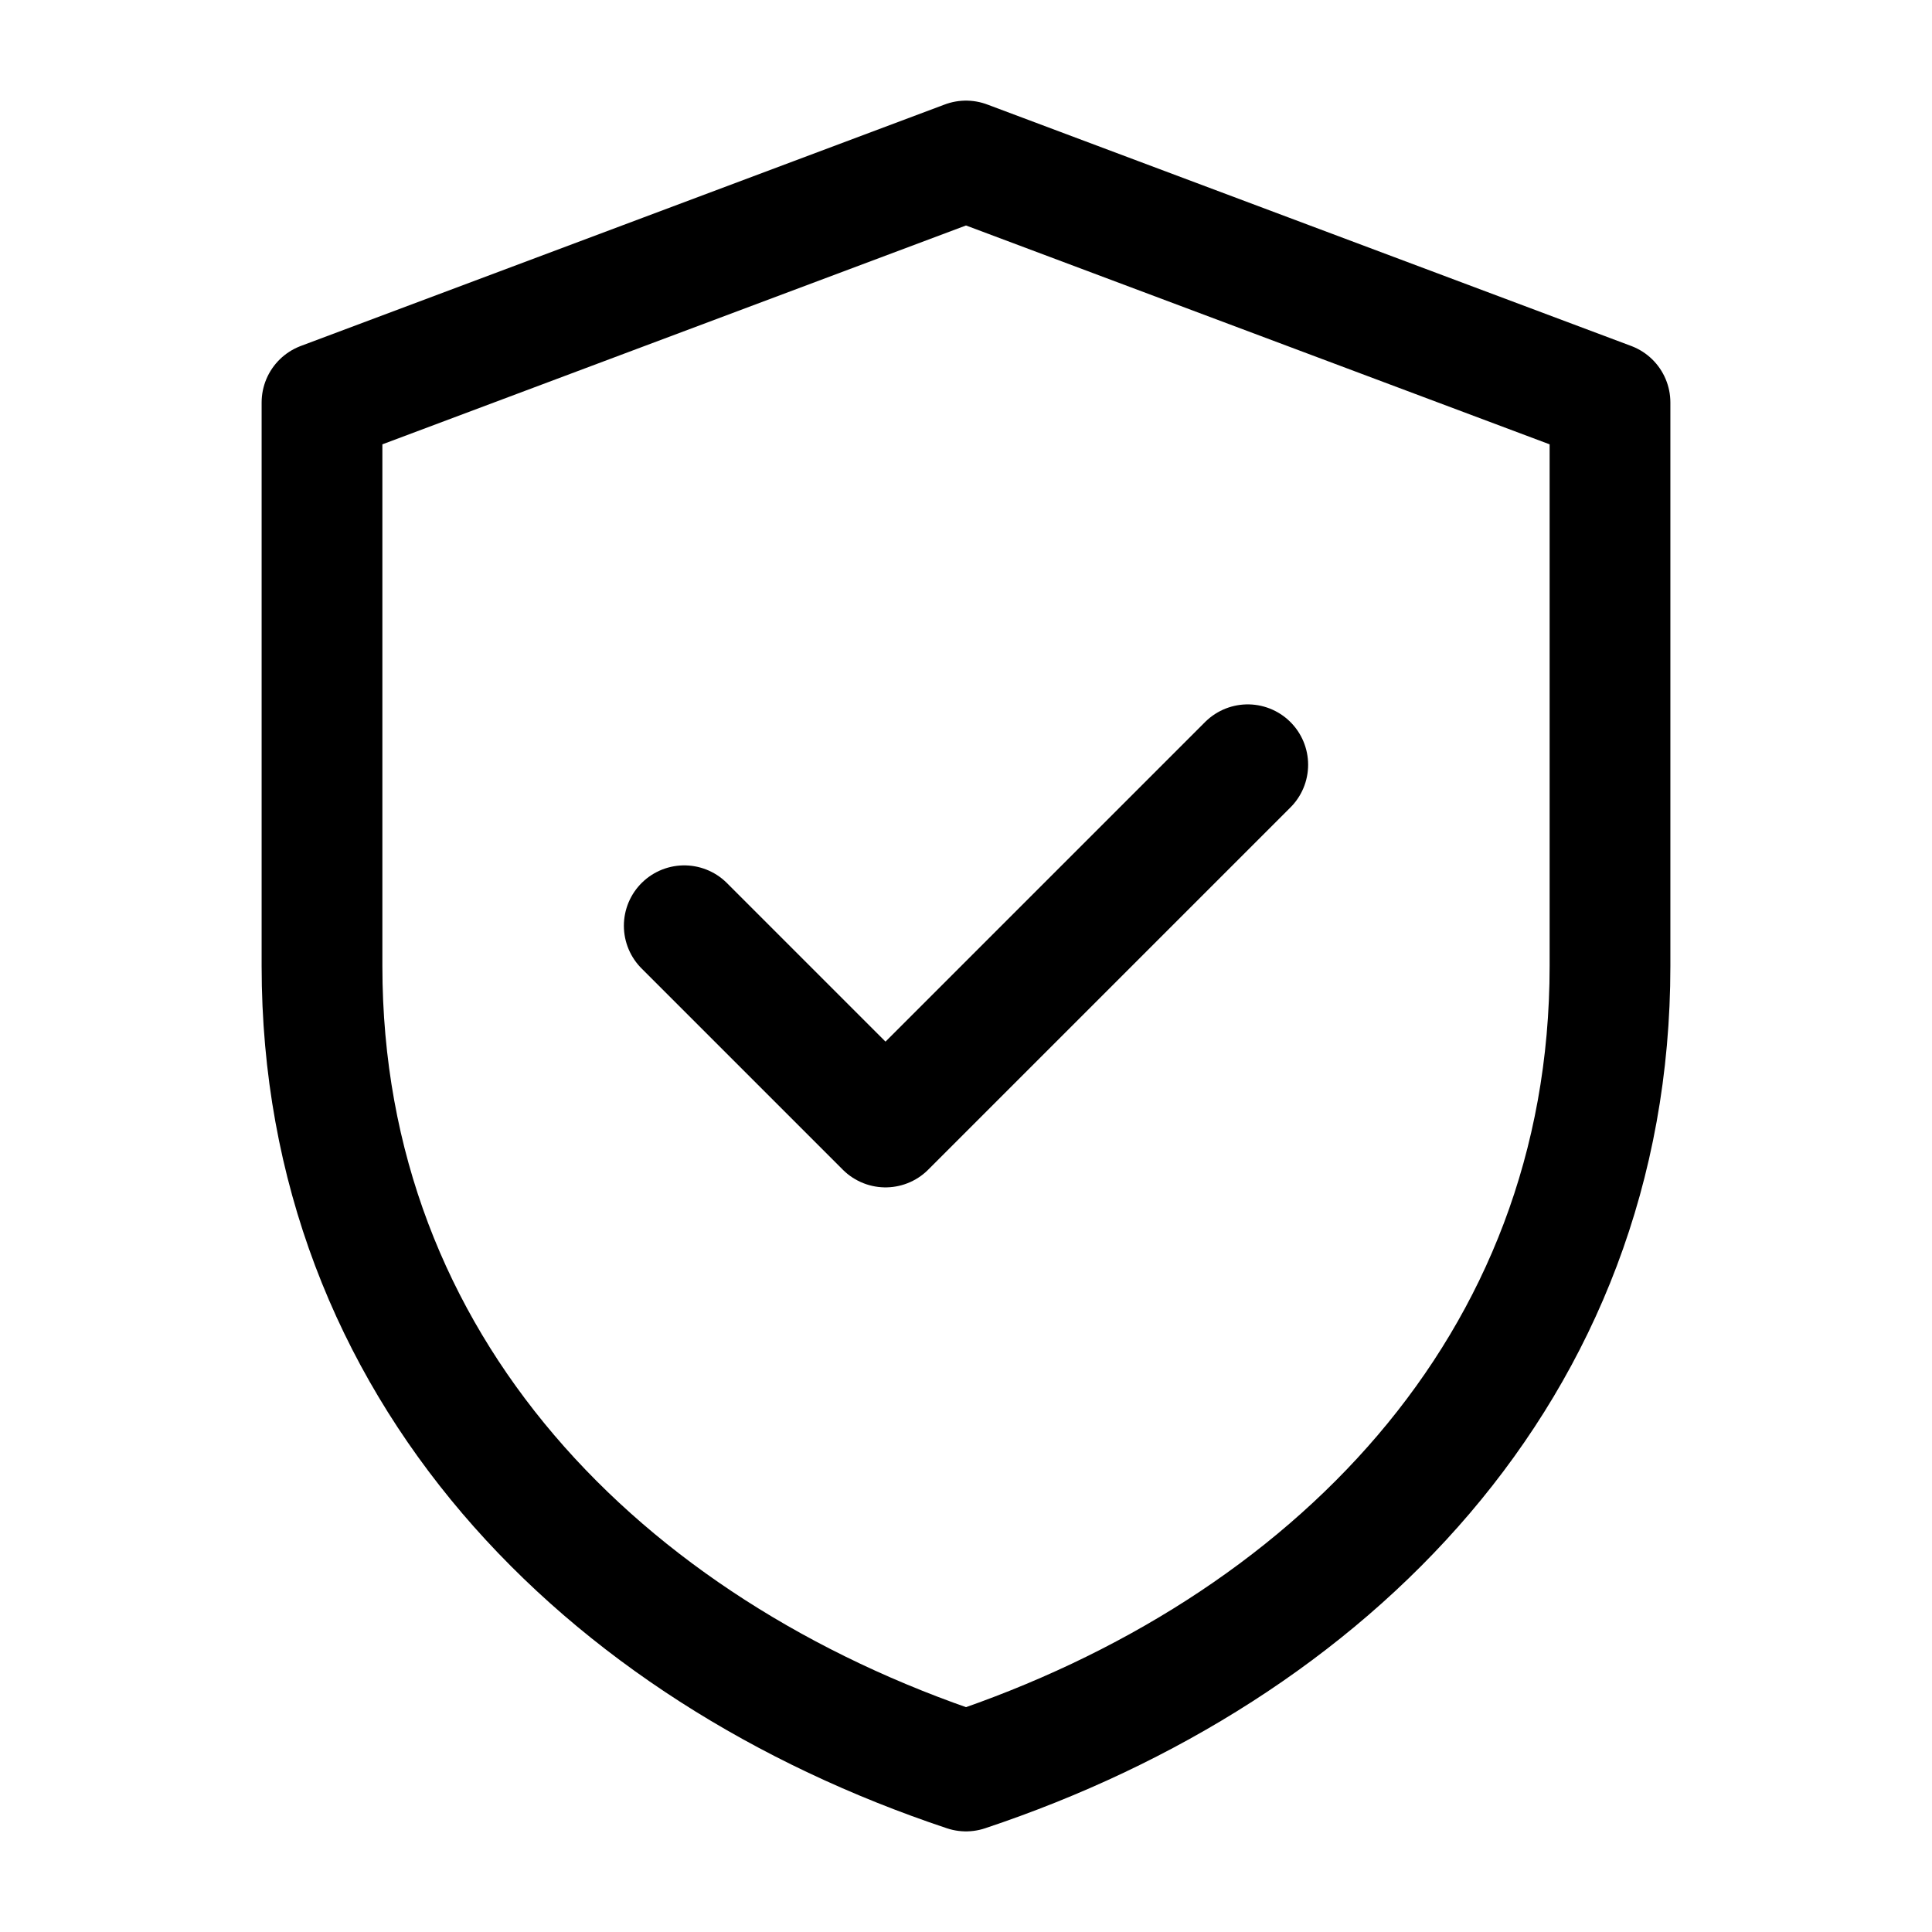
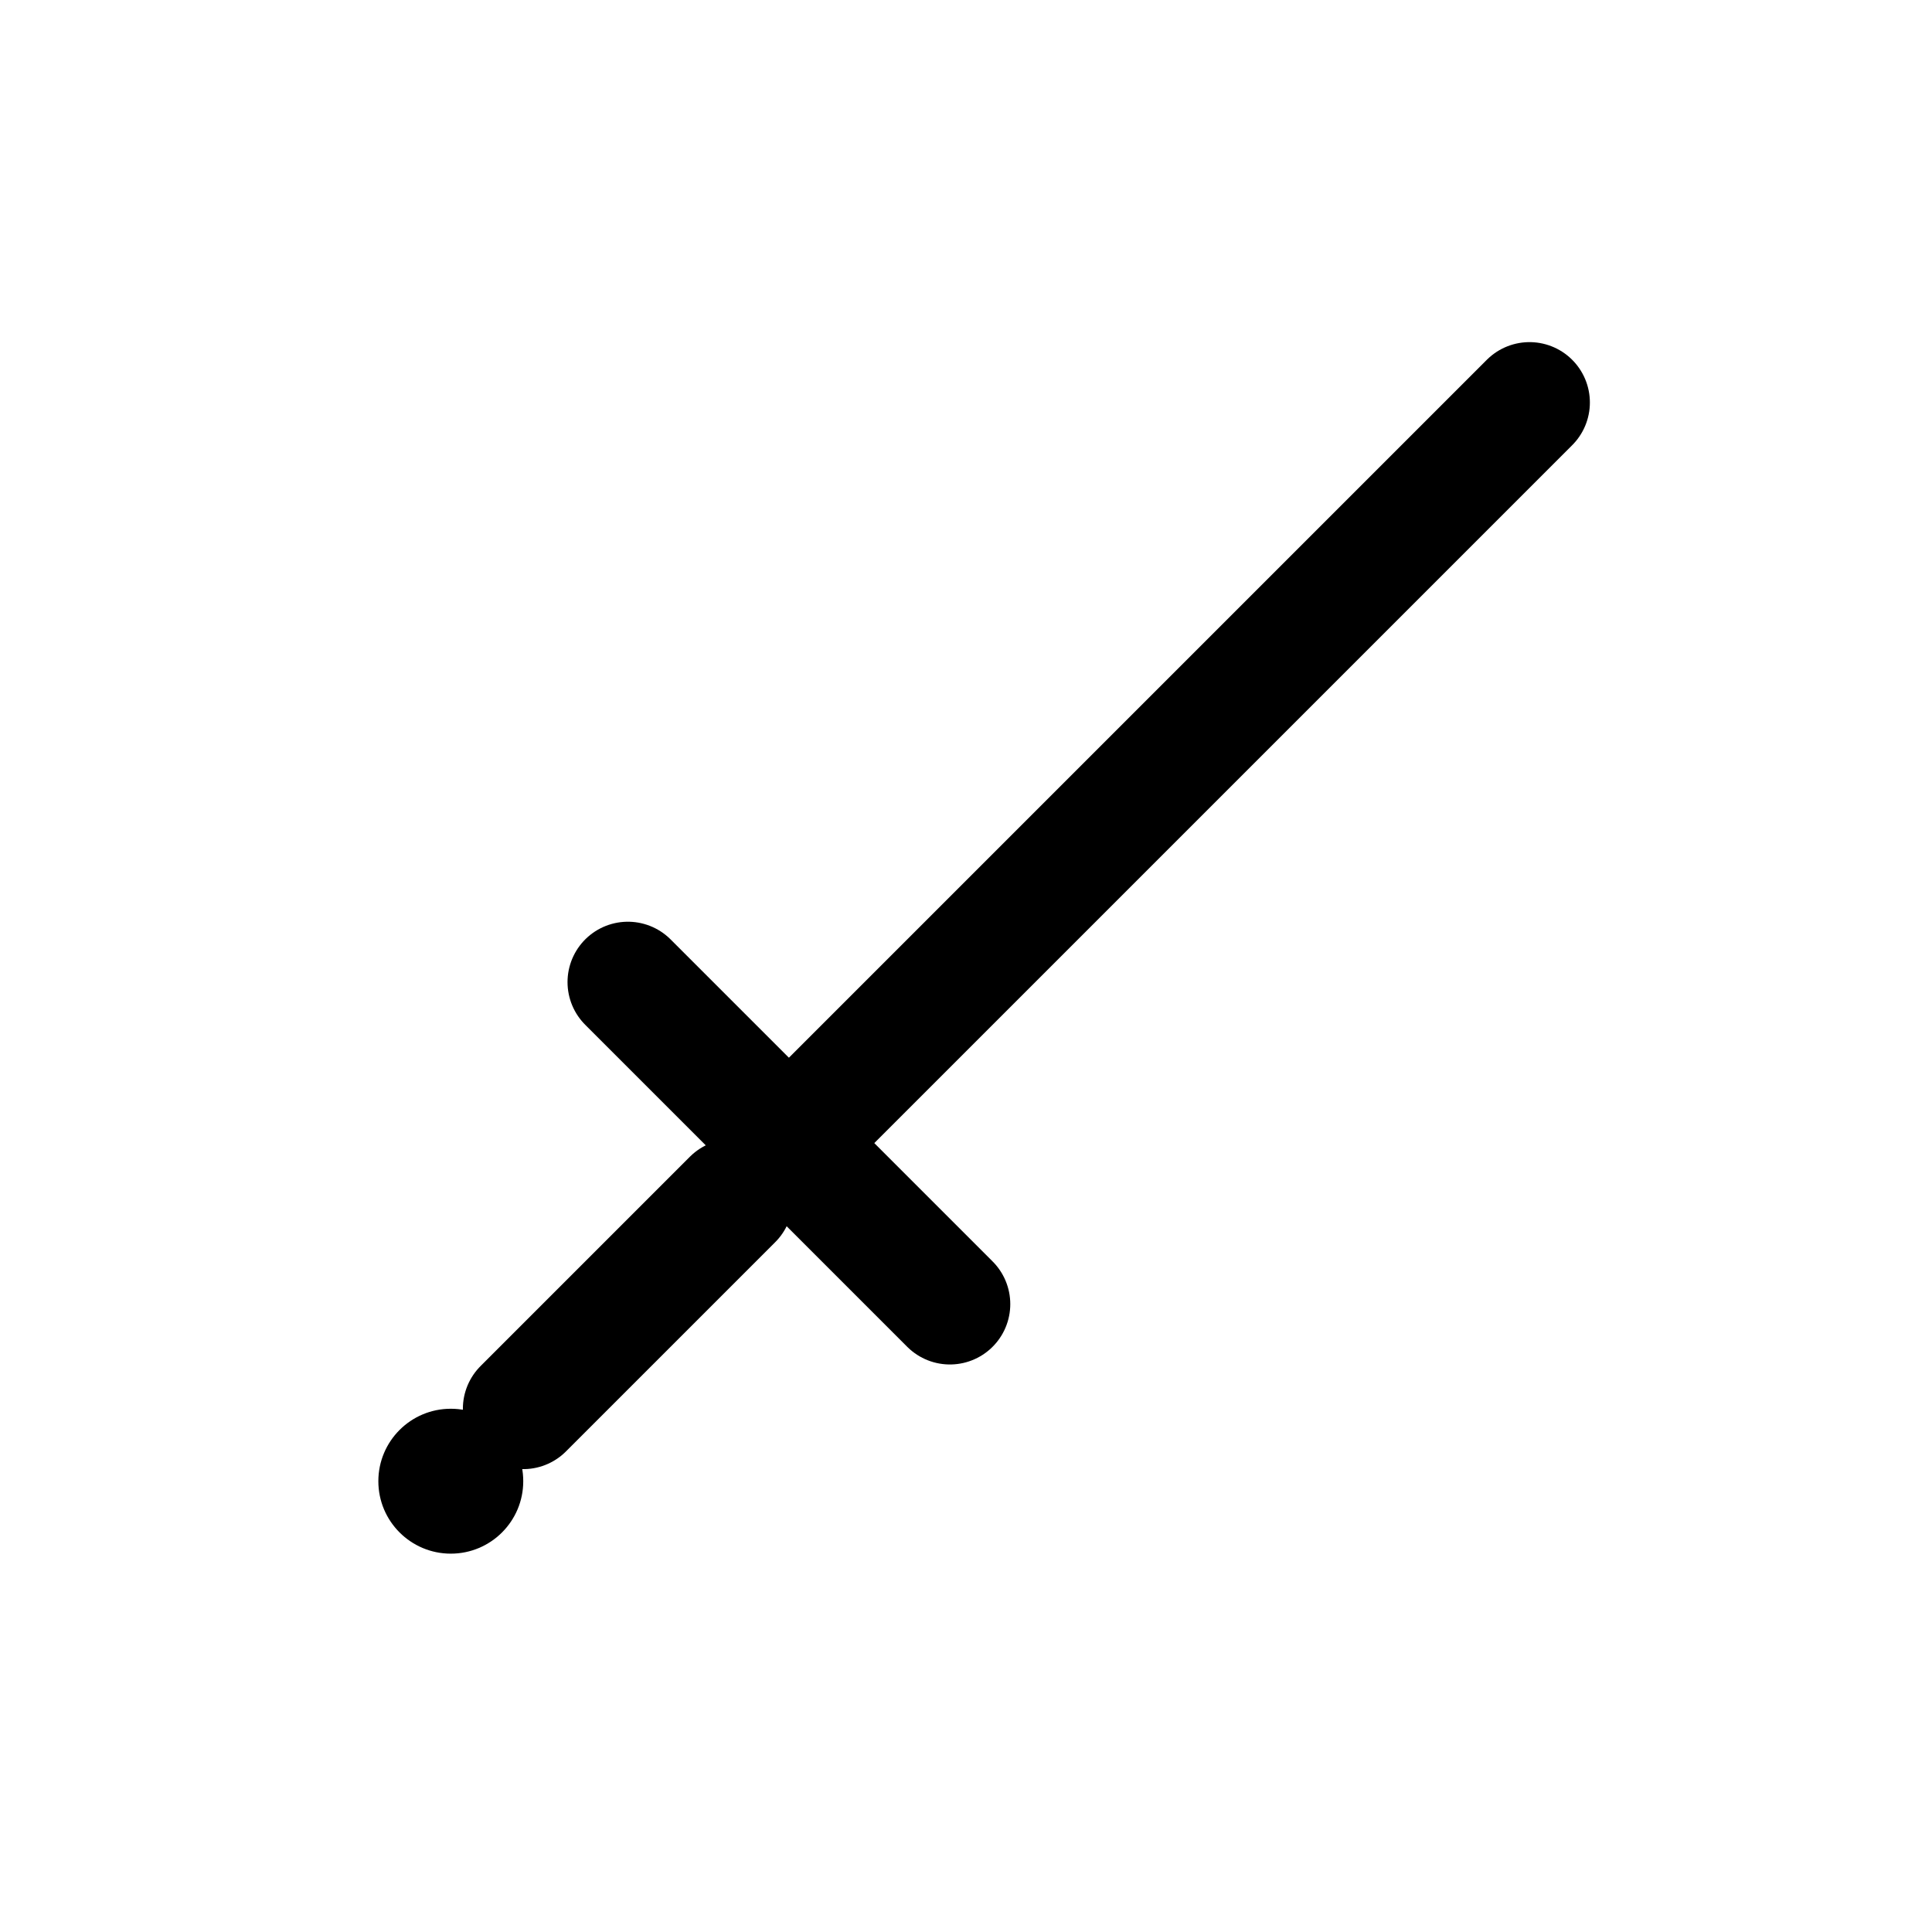
<svg xmlns="http://www.w3.org/2000/svg" viewBox="0 0 24 24" fill="none" stroke="currentColor" stroke-width="1.5" stroke-linecap="round" stroke-linejoin="round" width="24" height="24" aria-hidden="true">
-   <path d="M12 2L4 5v7c0 5 3.5 8.5 8 10 4.5-1.5 8-5 8-10V5l-8-3z" />
-   <path d="M8.5 11.5L11 14l4.5-4.5" />
+   <path d="M19 5L9.8 14.2" />
+   <path d="M7.8 12.2l4 4" />
+   <path d="M9.1 14.9l-2.6 2.6" />
+   <circle cx="5.6" cy="18.4" r="0.9" fill="currentColor" stroke="none" />
</svg>
